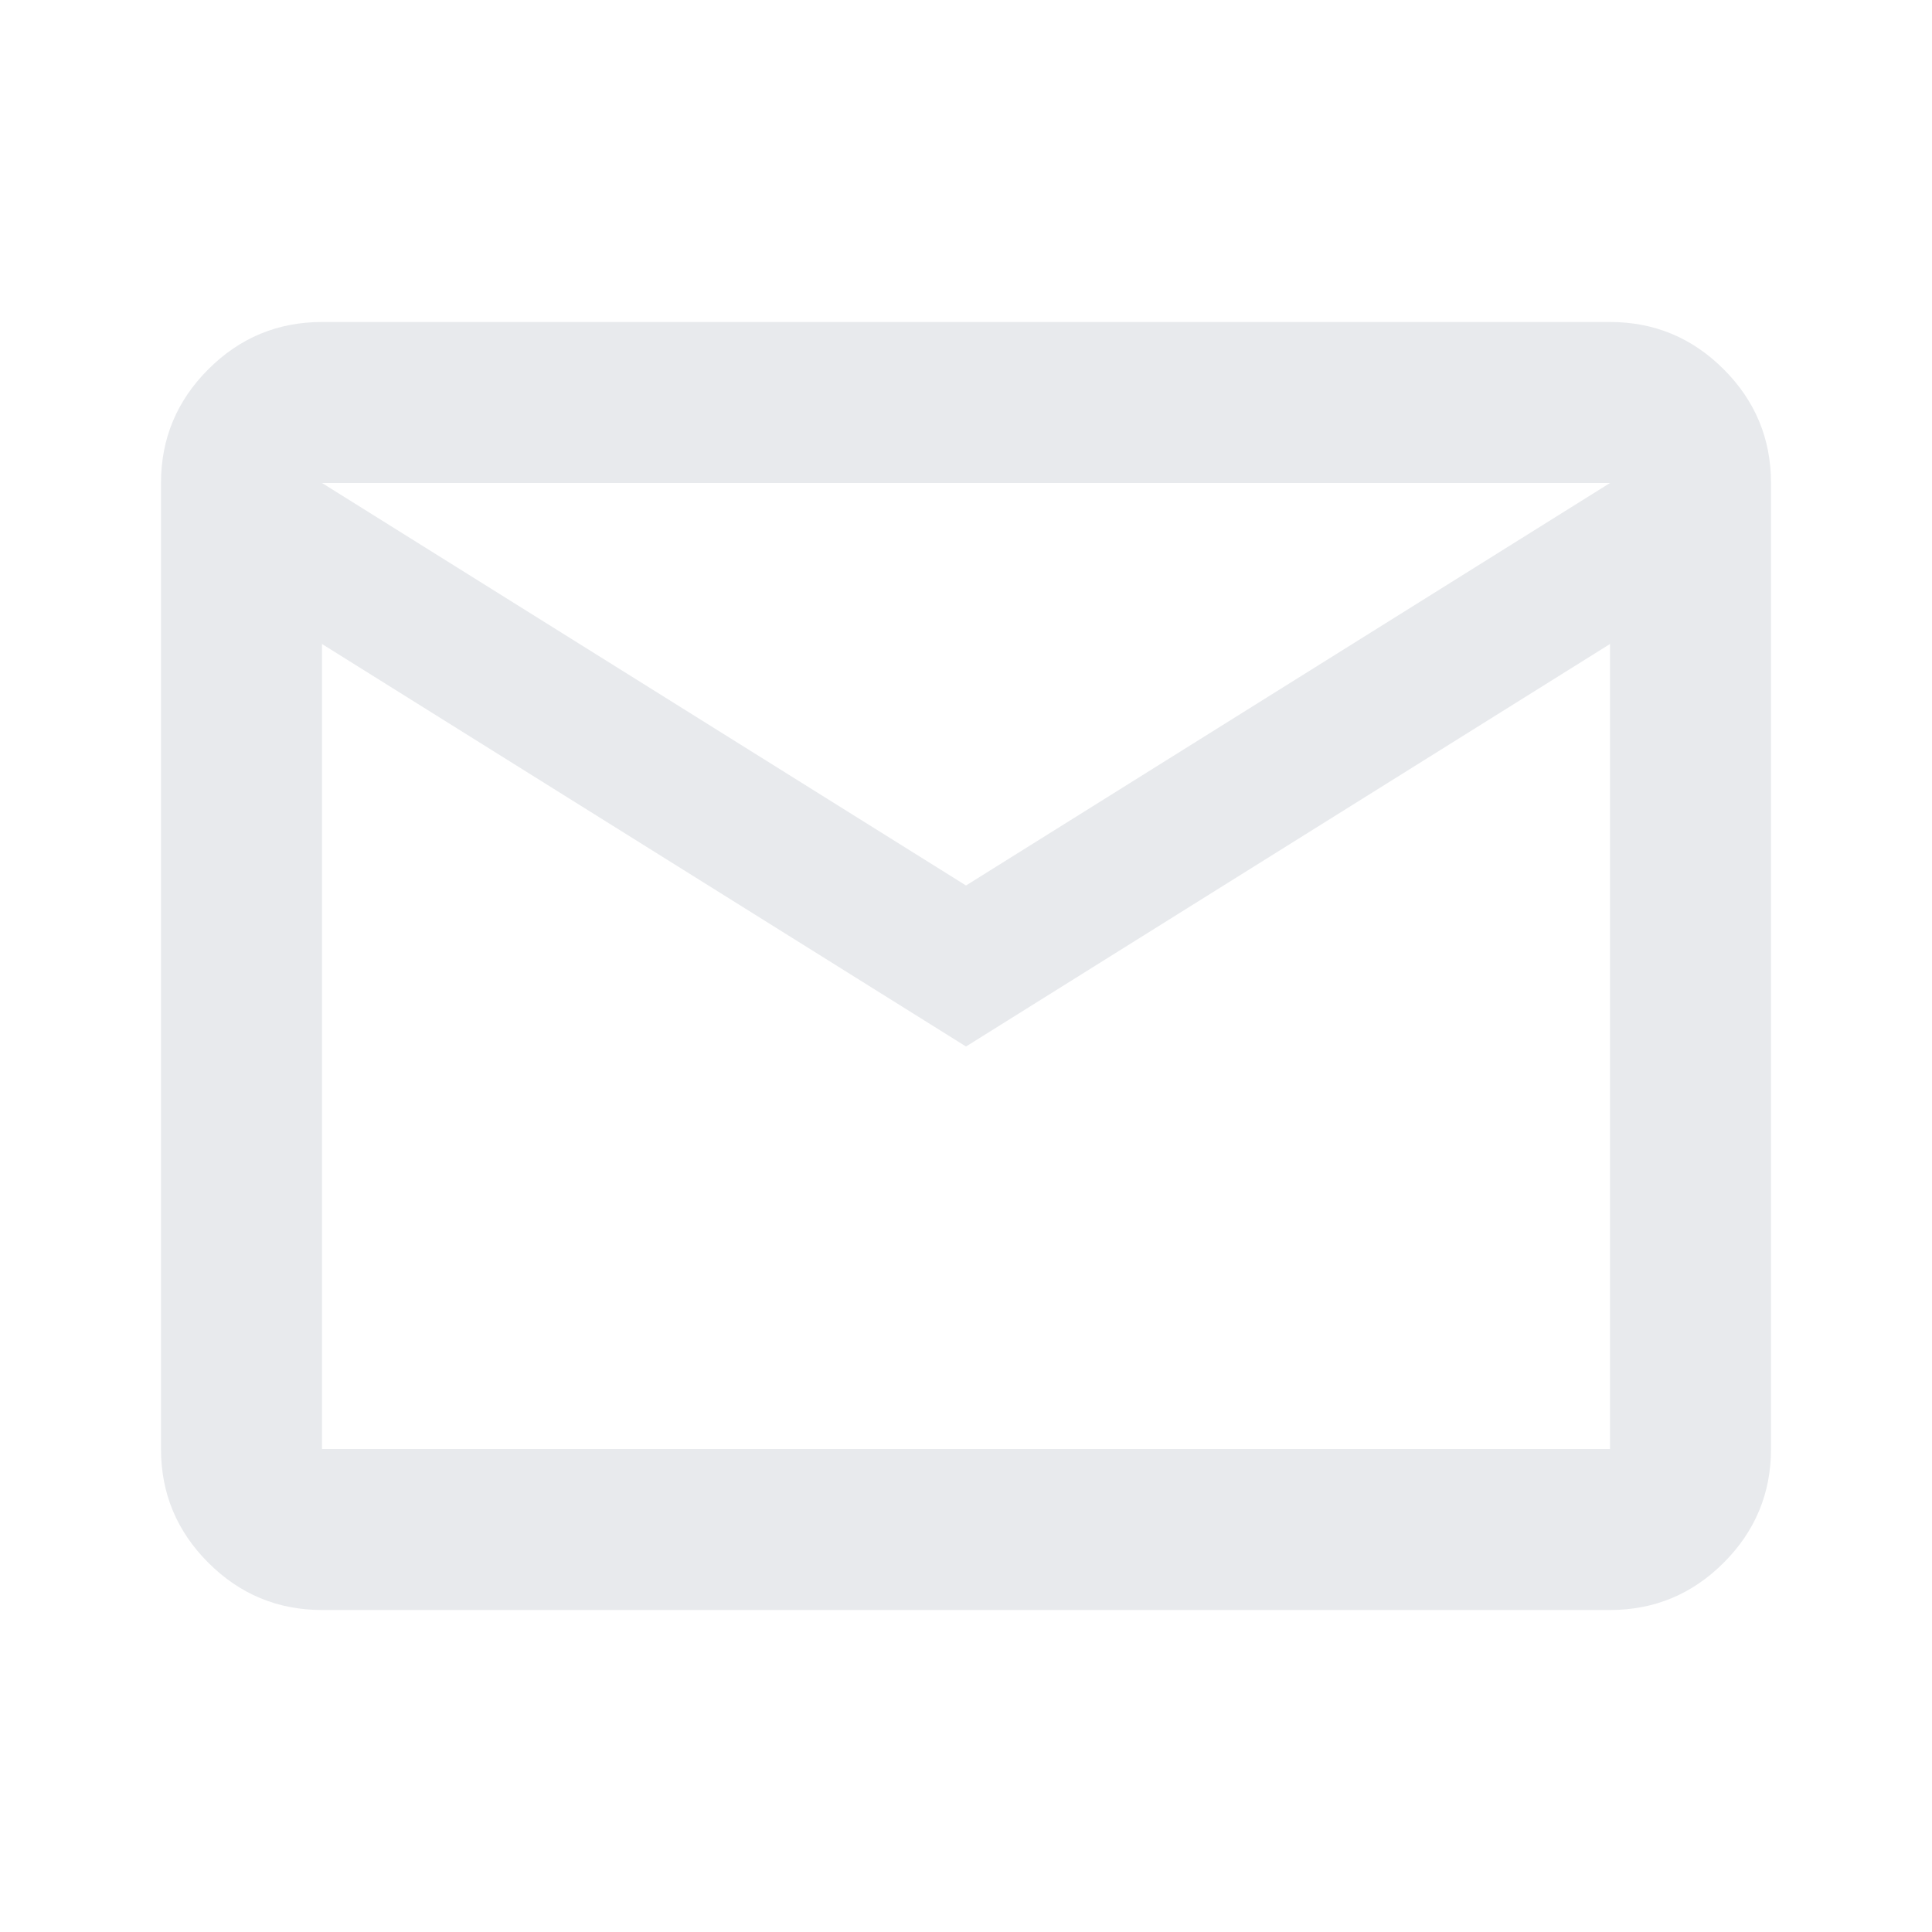
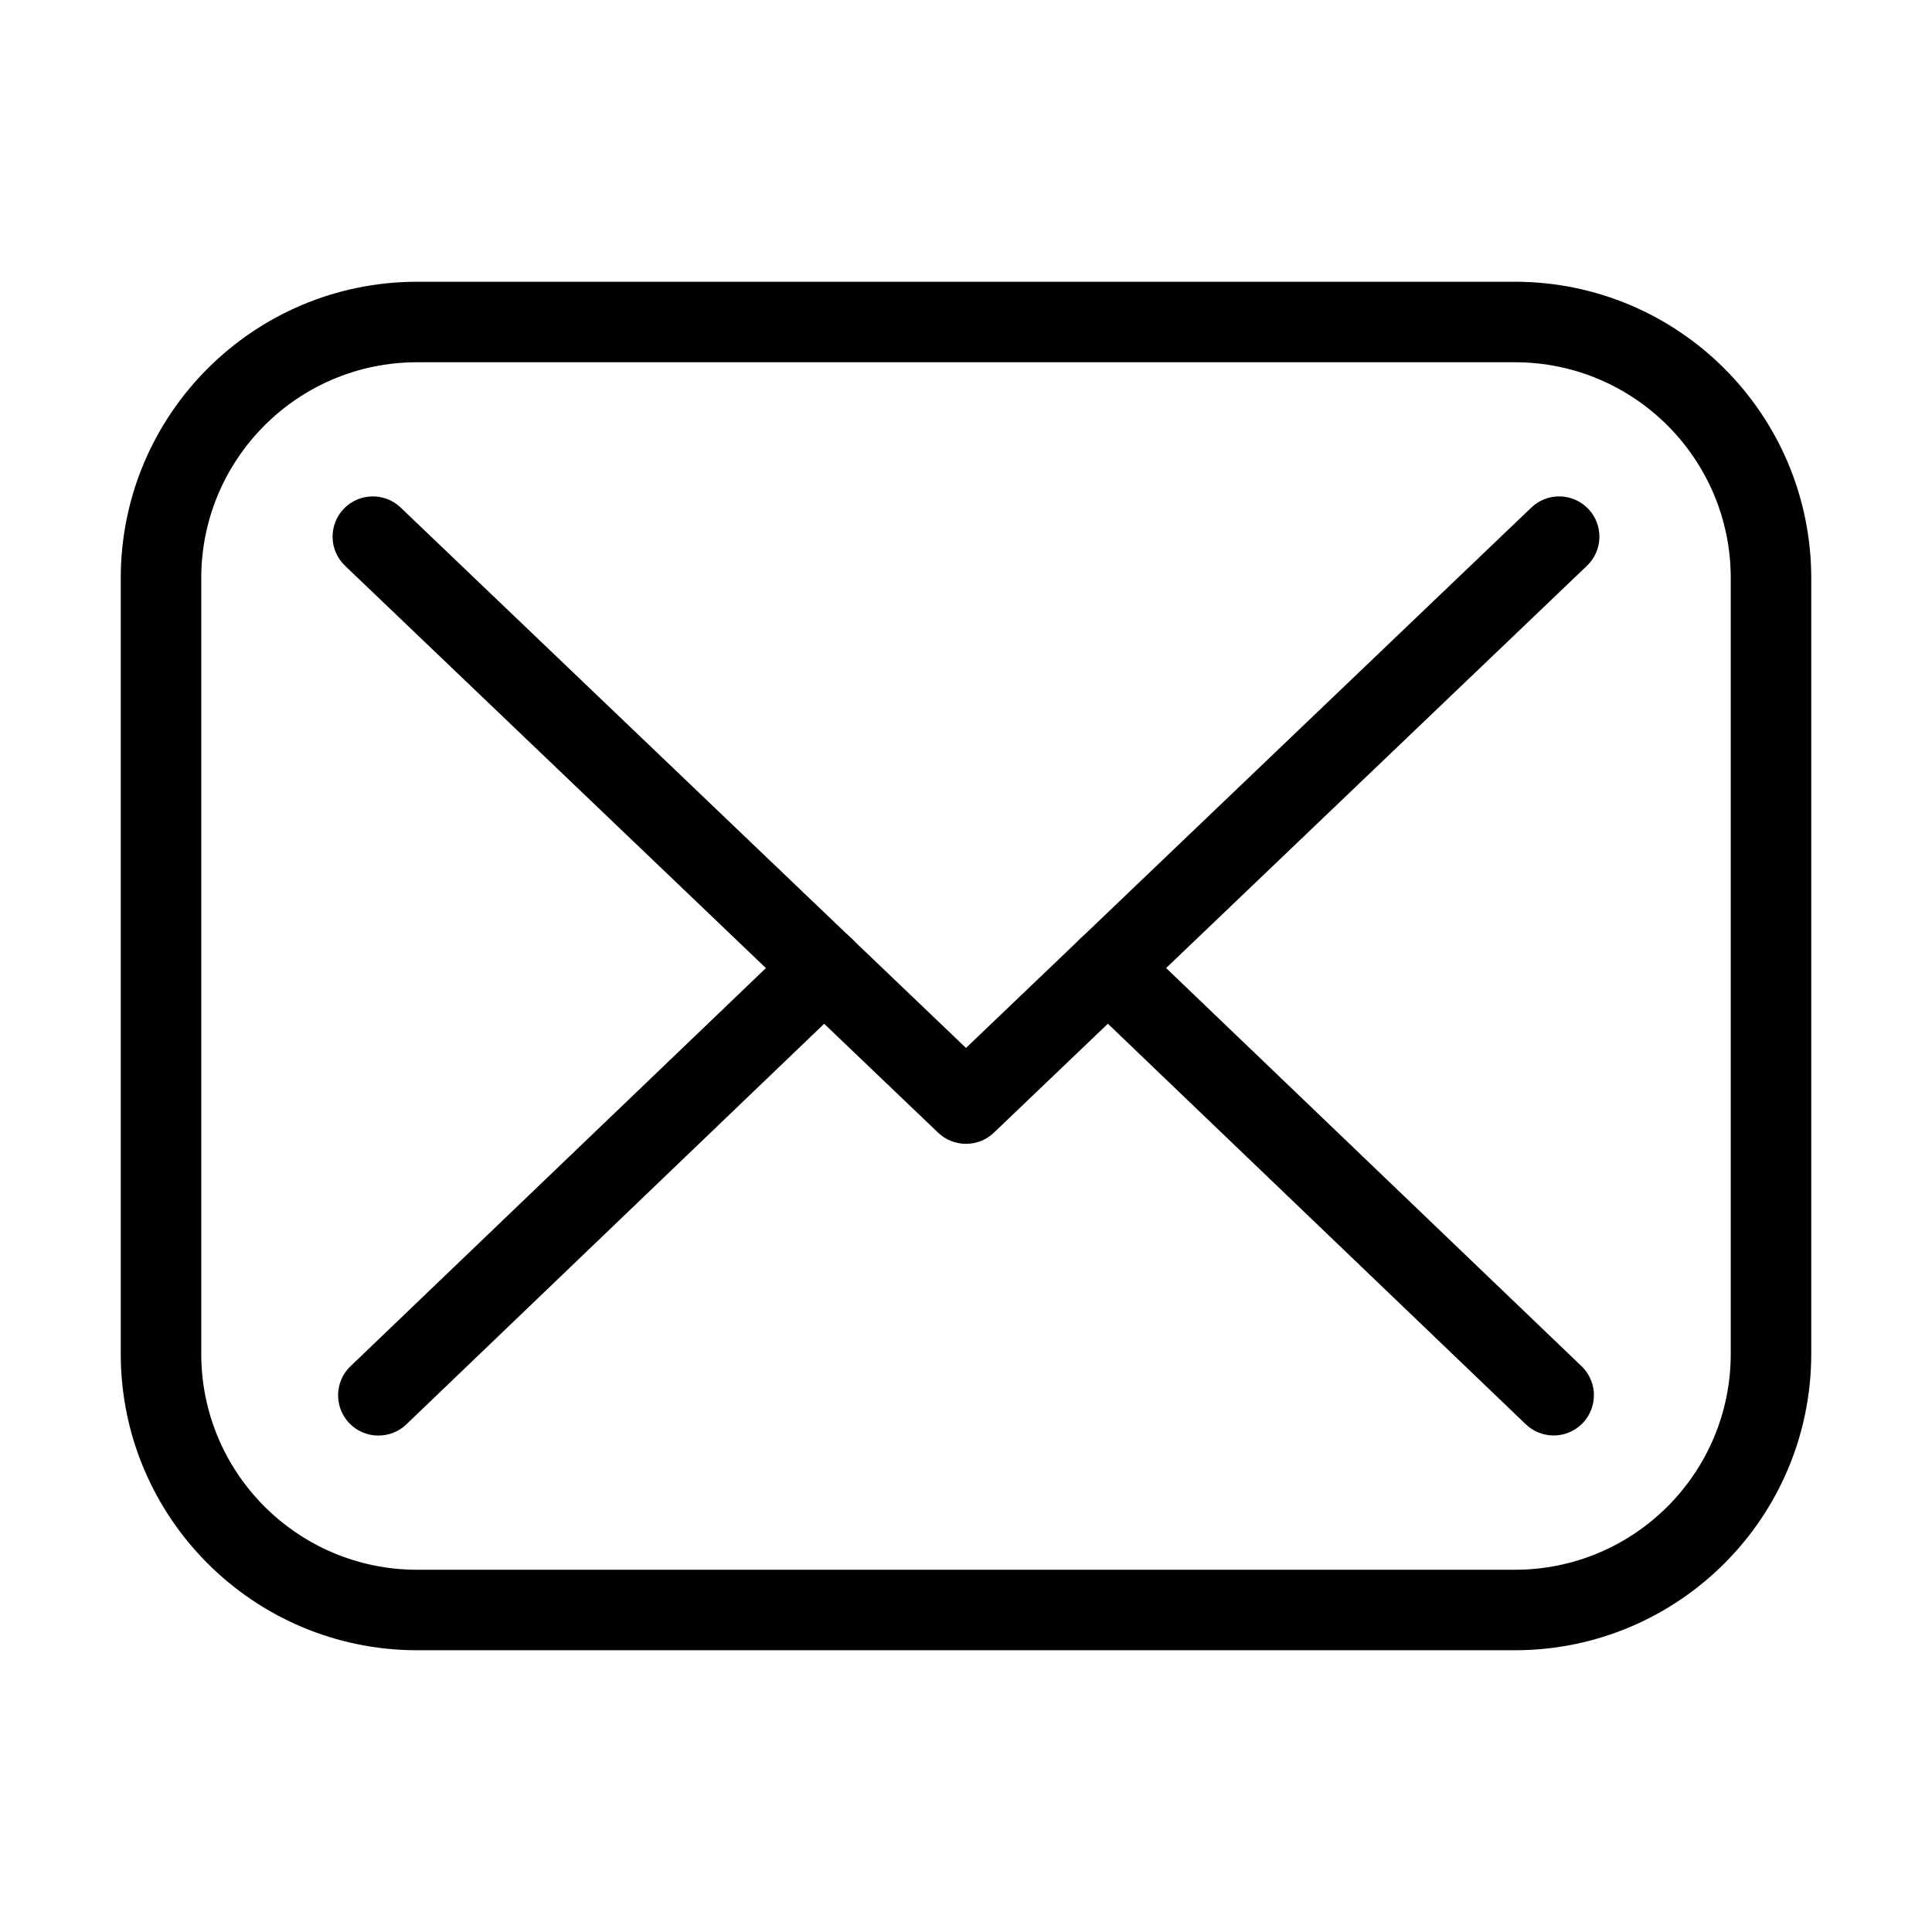
- <svg xmlns="http://www.w3.org/2000/svg" height="24px" viewBox="0 -960 960 960" width="24px" fill="#e8eaed">
-   <path d="M160-160q-33 0-56.5-23.5T80-240v-480q0-33 23.5-56.5T160-800h640q33 0 56.5 23.5T880-720v480q0 33-23.5 56.5T800-160H160Zm320-280L160-640v400h640v-400L480-440Zm0-80 320-200H160l320 200ZM160-640v-80 480-400Z" />
+ <svg enable-background="new 0 0 24 24" viewBox="0 0 24 24" class="sc-gKsewC khwrDj">
+   <path d="M18.821,20.5H5.179A3.683,3.683,0,0,1,1.5,16.821V7.179A3.683,3.683,0,0,1,5.179,3.5H18.821A3.683,3.683,0,0,1,22.5,7.179v9.642A3.683,3.683,0,0,1,18.821,20.5ZM5.179,4.5A2.682,2.682,0,0,0,2.5,7.179v9.642A2.682,2.682,0,0,0,5.179,19.5H18.821A2.682,2.682,0,0,0,21.5,16.821V7.179A2.682,2.682,0,0,0,18.821,4.5Z" />
+   <path d="M12,14.209a.5.5,0,0,1-.346-.138L4.286,7.028a.5.5,0,0,1,.691-.723L12,13.018l7.023-6.713a.5.5,0,1,1,.691.723l-7.368,7.043A.5.5,0,0,1,12,14.209Z" />
+   <path d="M4.7,17.833a.5.5,0,0,1-.347-.86l5.54-5.31a.5.5,0,0,1,.692.722L5.048,17.694A.5.5,0,0,1,4.7,17.833Z" />
+   <path d="M19.3,17.832a.5.5,0,0,1-.346-.139l-5.538-5.308a.5.5,0,0,1,.692-.722l5.538,5.308a.5.5,0,0,1-.346.861Z" />
</svg>
